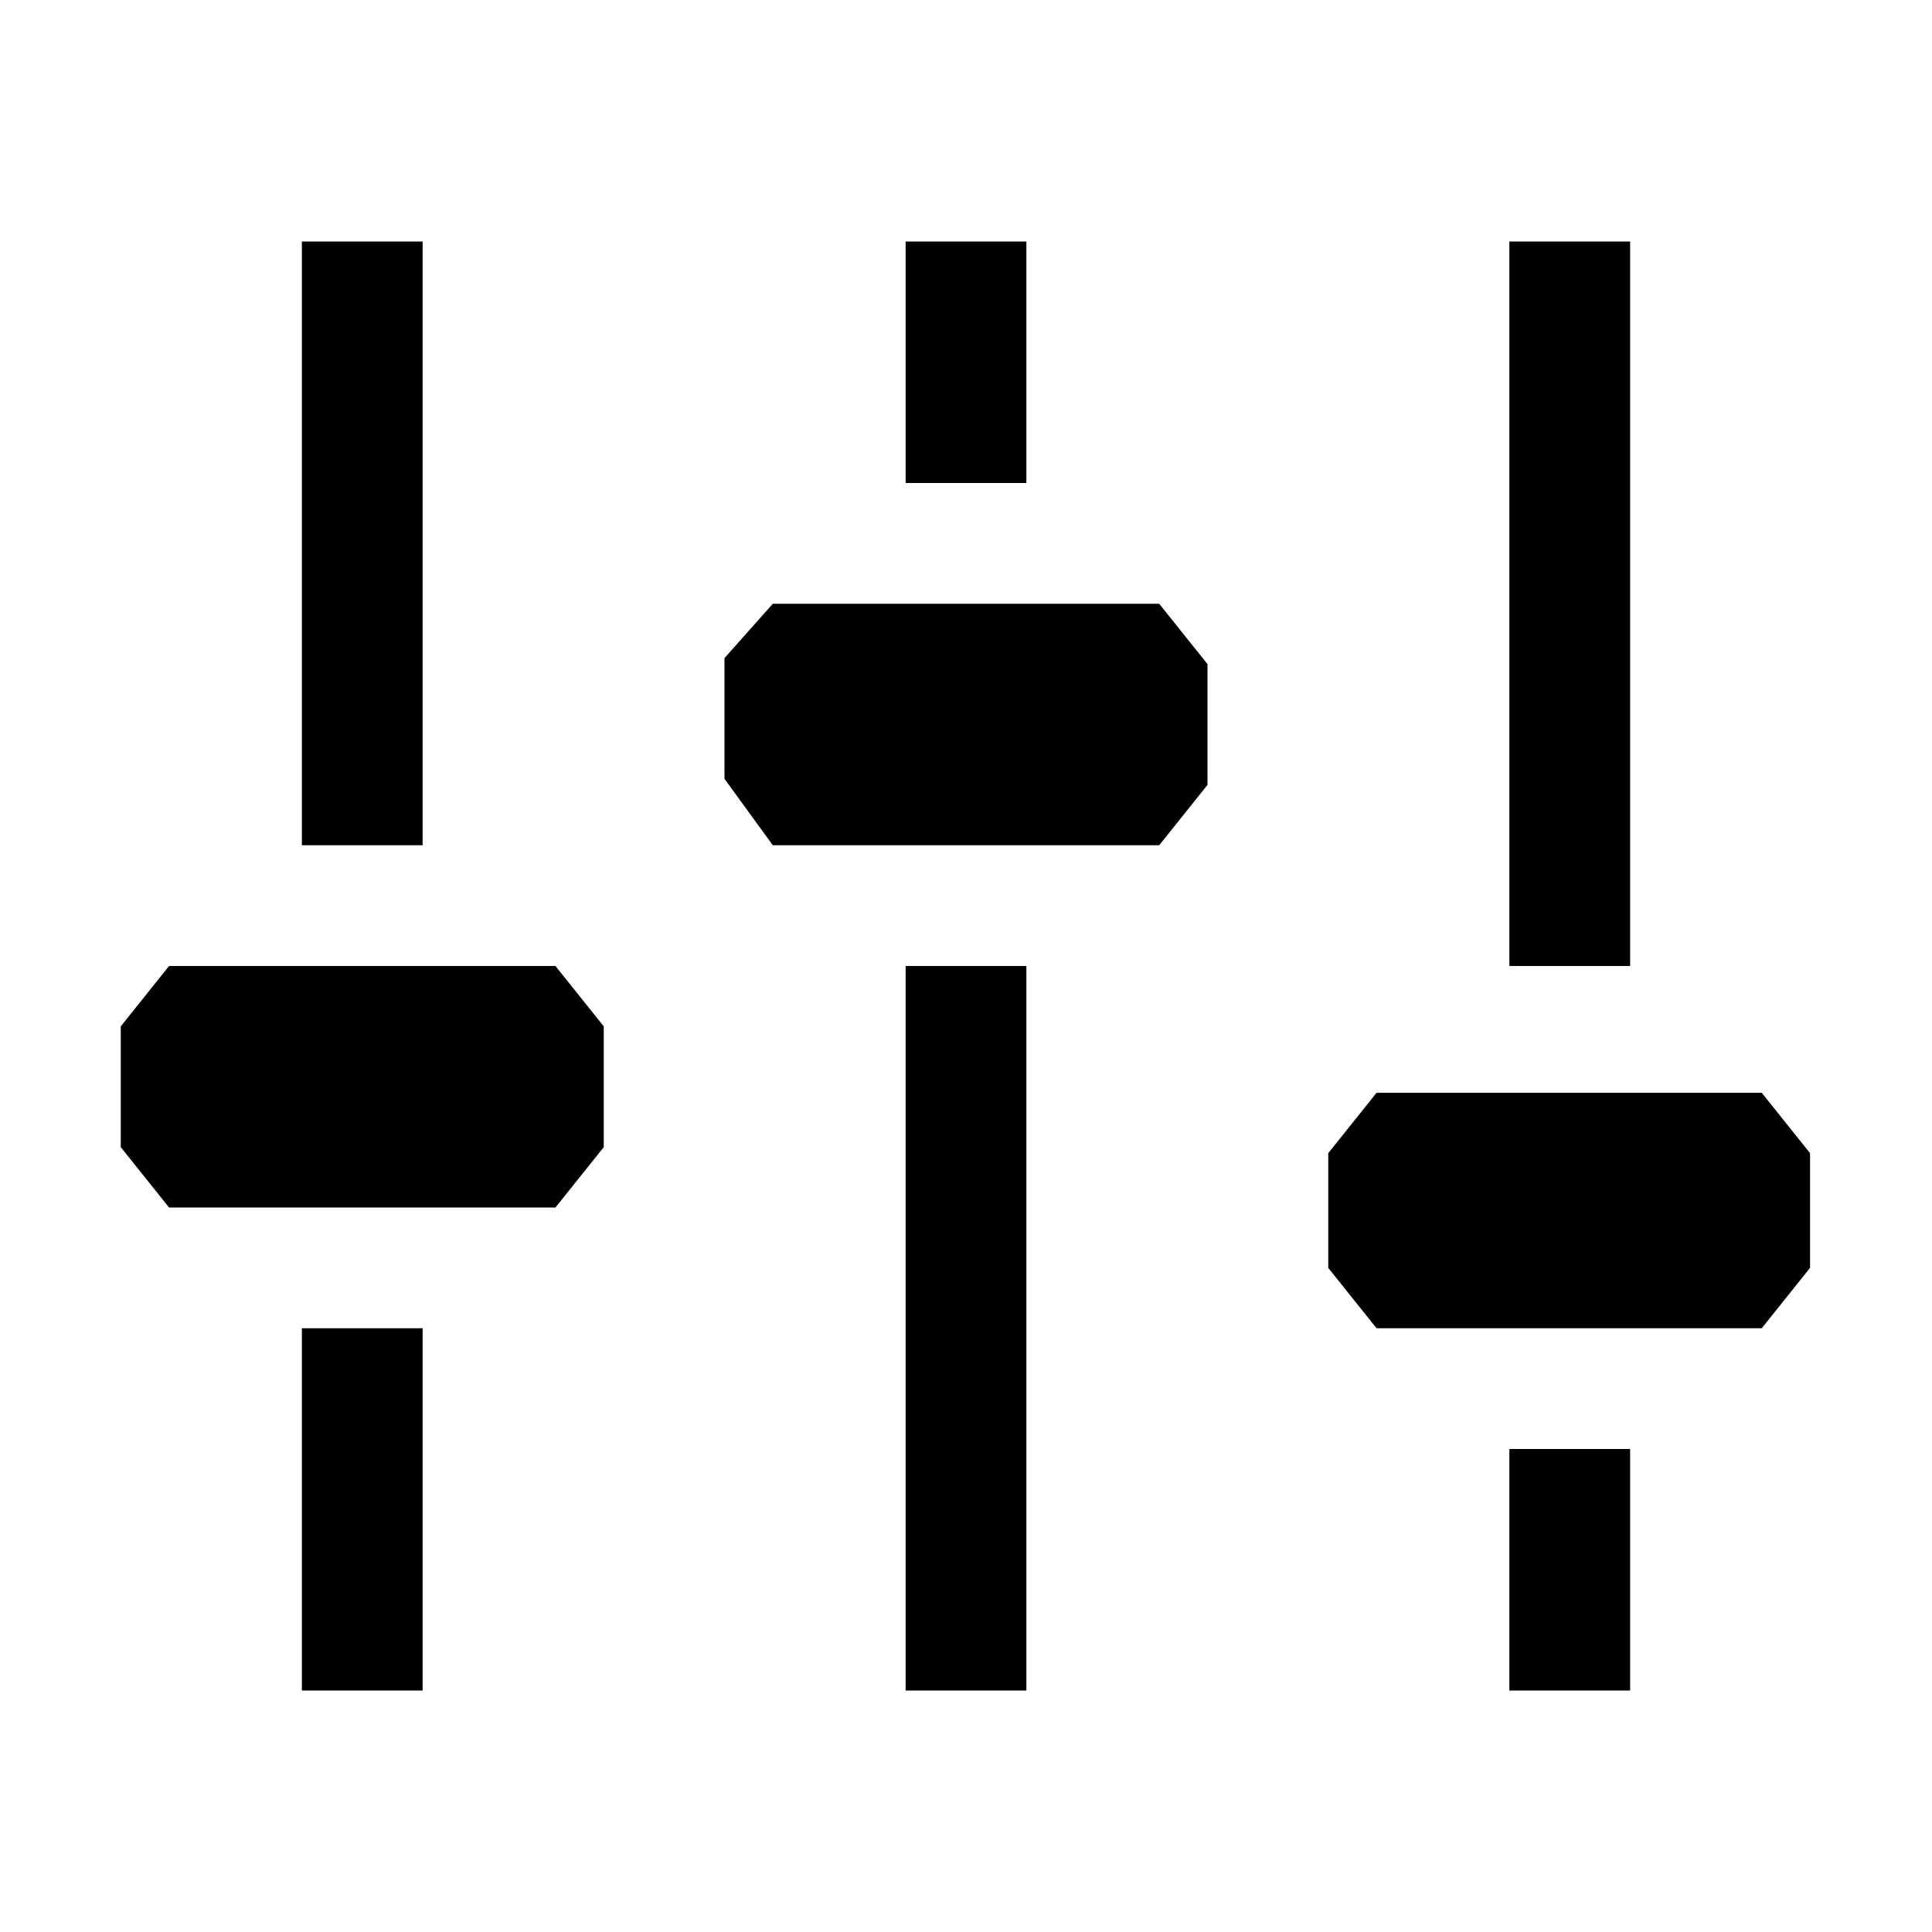
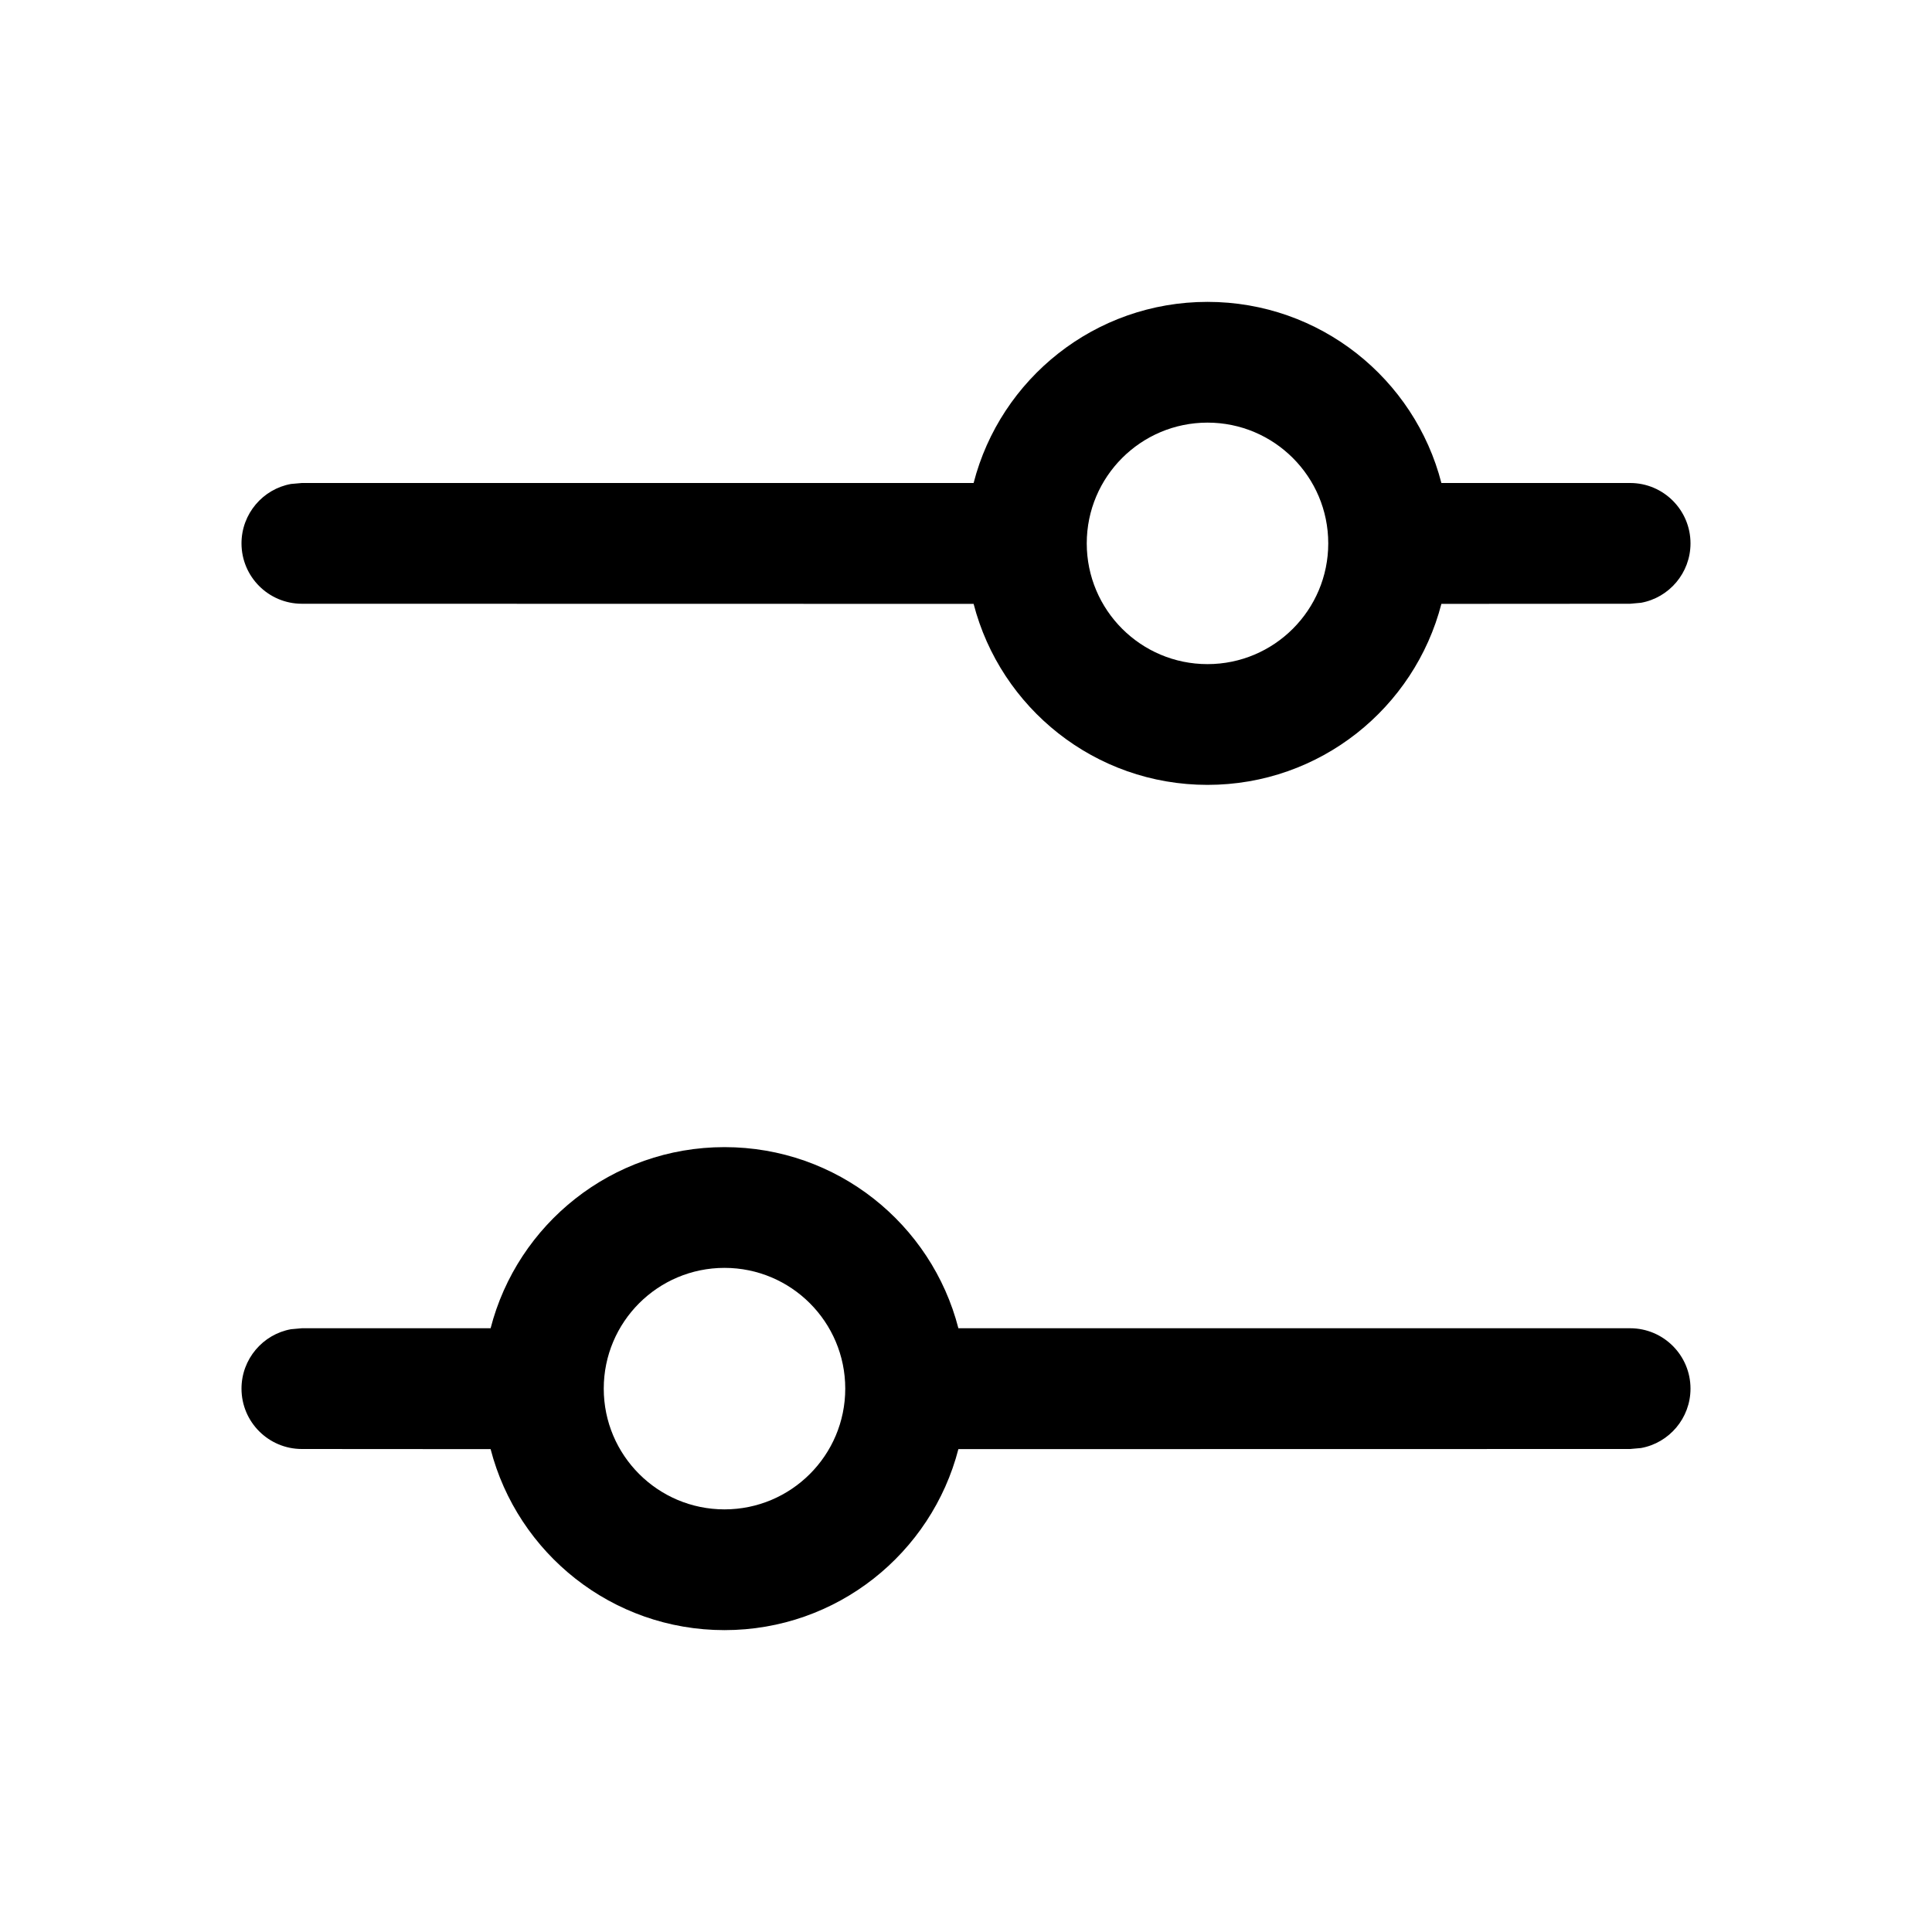
<svg xmlns="http://www.w3.org/2000/svg" width="16" height="16" viewBox="0 0 16 16" fill="currentColor">
-   <path fill-rule="evenodd" clip-rule="evenodd" d="M3.5 2h-1v5h1V2zm6.1 5H6.4L6 6.45v-1L6.4 5h3.2l.4.5v1l-.4.5zm-5 3H1.4L1 9.5v-1l.4-.5h3.2l.4.5v1l-.4.5zm3.9-8h-1v2h1V2zm-1 6h1v6h-1V8zm-4 3h-1v3h1v-3zm7.9 0h3.19l.4-.5v-.95l-.4-.5H11.4l-.4.5v.95l.4.5zm2.1-9h-1v6h1V2zm-1 10h1v2h-1v-2z" />
+   <path d="M6 9.5C6.932 9.5 7.715 10.137 7.937 11H13.5C13.776 11 14 11.224 14 11.5C14 11.745 13.823 11.95 13.59 11.992L13.5 12L7.937 12.001C7.714 12.863 6.932 13.5 6 13.5C5.068 13.5 4.286 12.863 4.063 12.001L2.5 12C2.224 12 2 11.776 2 11.5C2 11.255 2.177 11.05 2.41 11.008L2.5 11H4.063C4.285 10.137 5.068 9.5 6 9.5ZM6 10.5C5.448 10.5 5 10.948 5 11.5C5 12.052 5.448 12.5 6 12.5C6.552 12.5 7 12.052 7 11.5C7 10.948 6.552 10.5 6 10.5ZM10 2.5C10.932 2.5 11.715 3.137 11.937 4L13.5 4C13.776 4 14 4.224 14 4.5C14 4.745 13.823 4.95 13.59 4.992L13.5 5L11.937 5.001C11.714 5.863 10.932 6.5 10 6.5C9.068 6.5 8.286 5.863 8.063 5.001L2.5 5C2.224 5 2 4.776 2 4.5C2 4.255 2.177 4.05 2.41 4.008L2.5 4L8.063 4C8.285 3.137 9.068 2.5 10 2.5ZM10 3.5C9.448 3.5 9 3.948 9 4.5C9 5.052 9.448 5.5 10 5.5C10.552 5.5 11 5.052 11 4.5C11 3.948 10.552 3.5 10 3.5Z" />
</svg>
